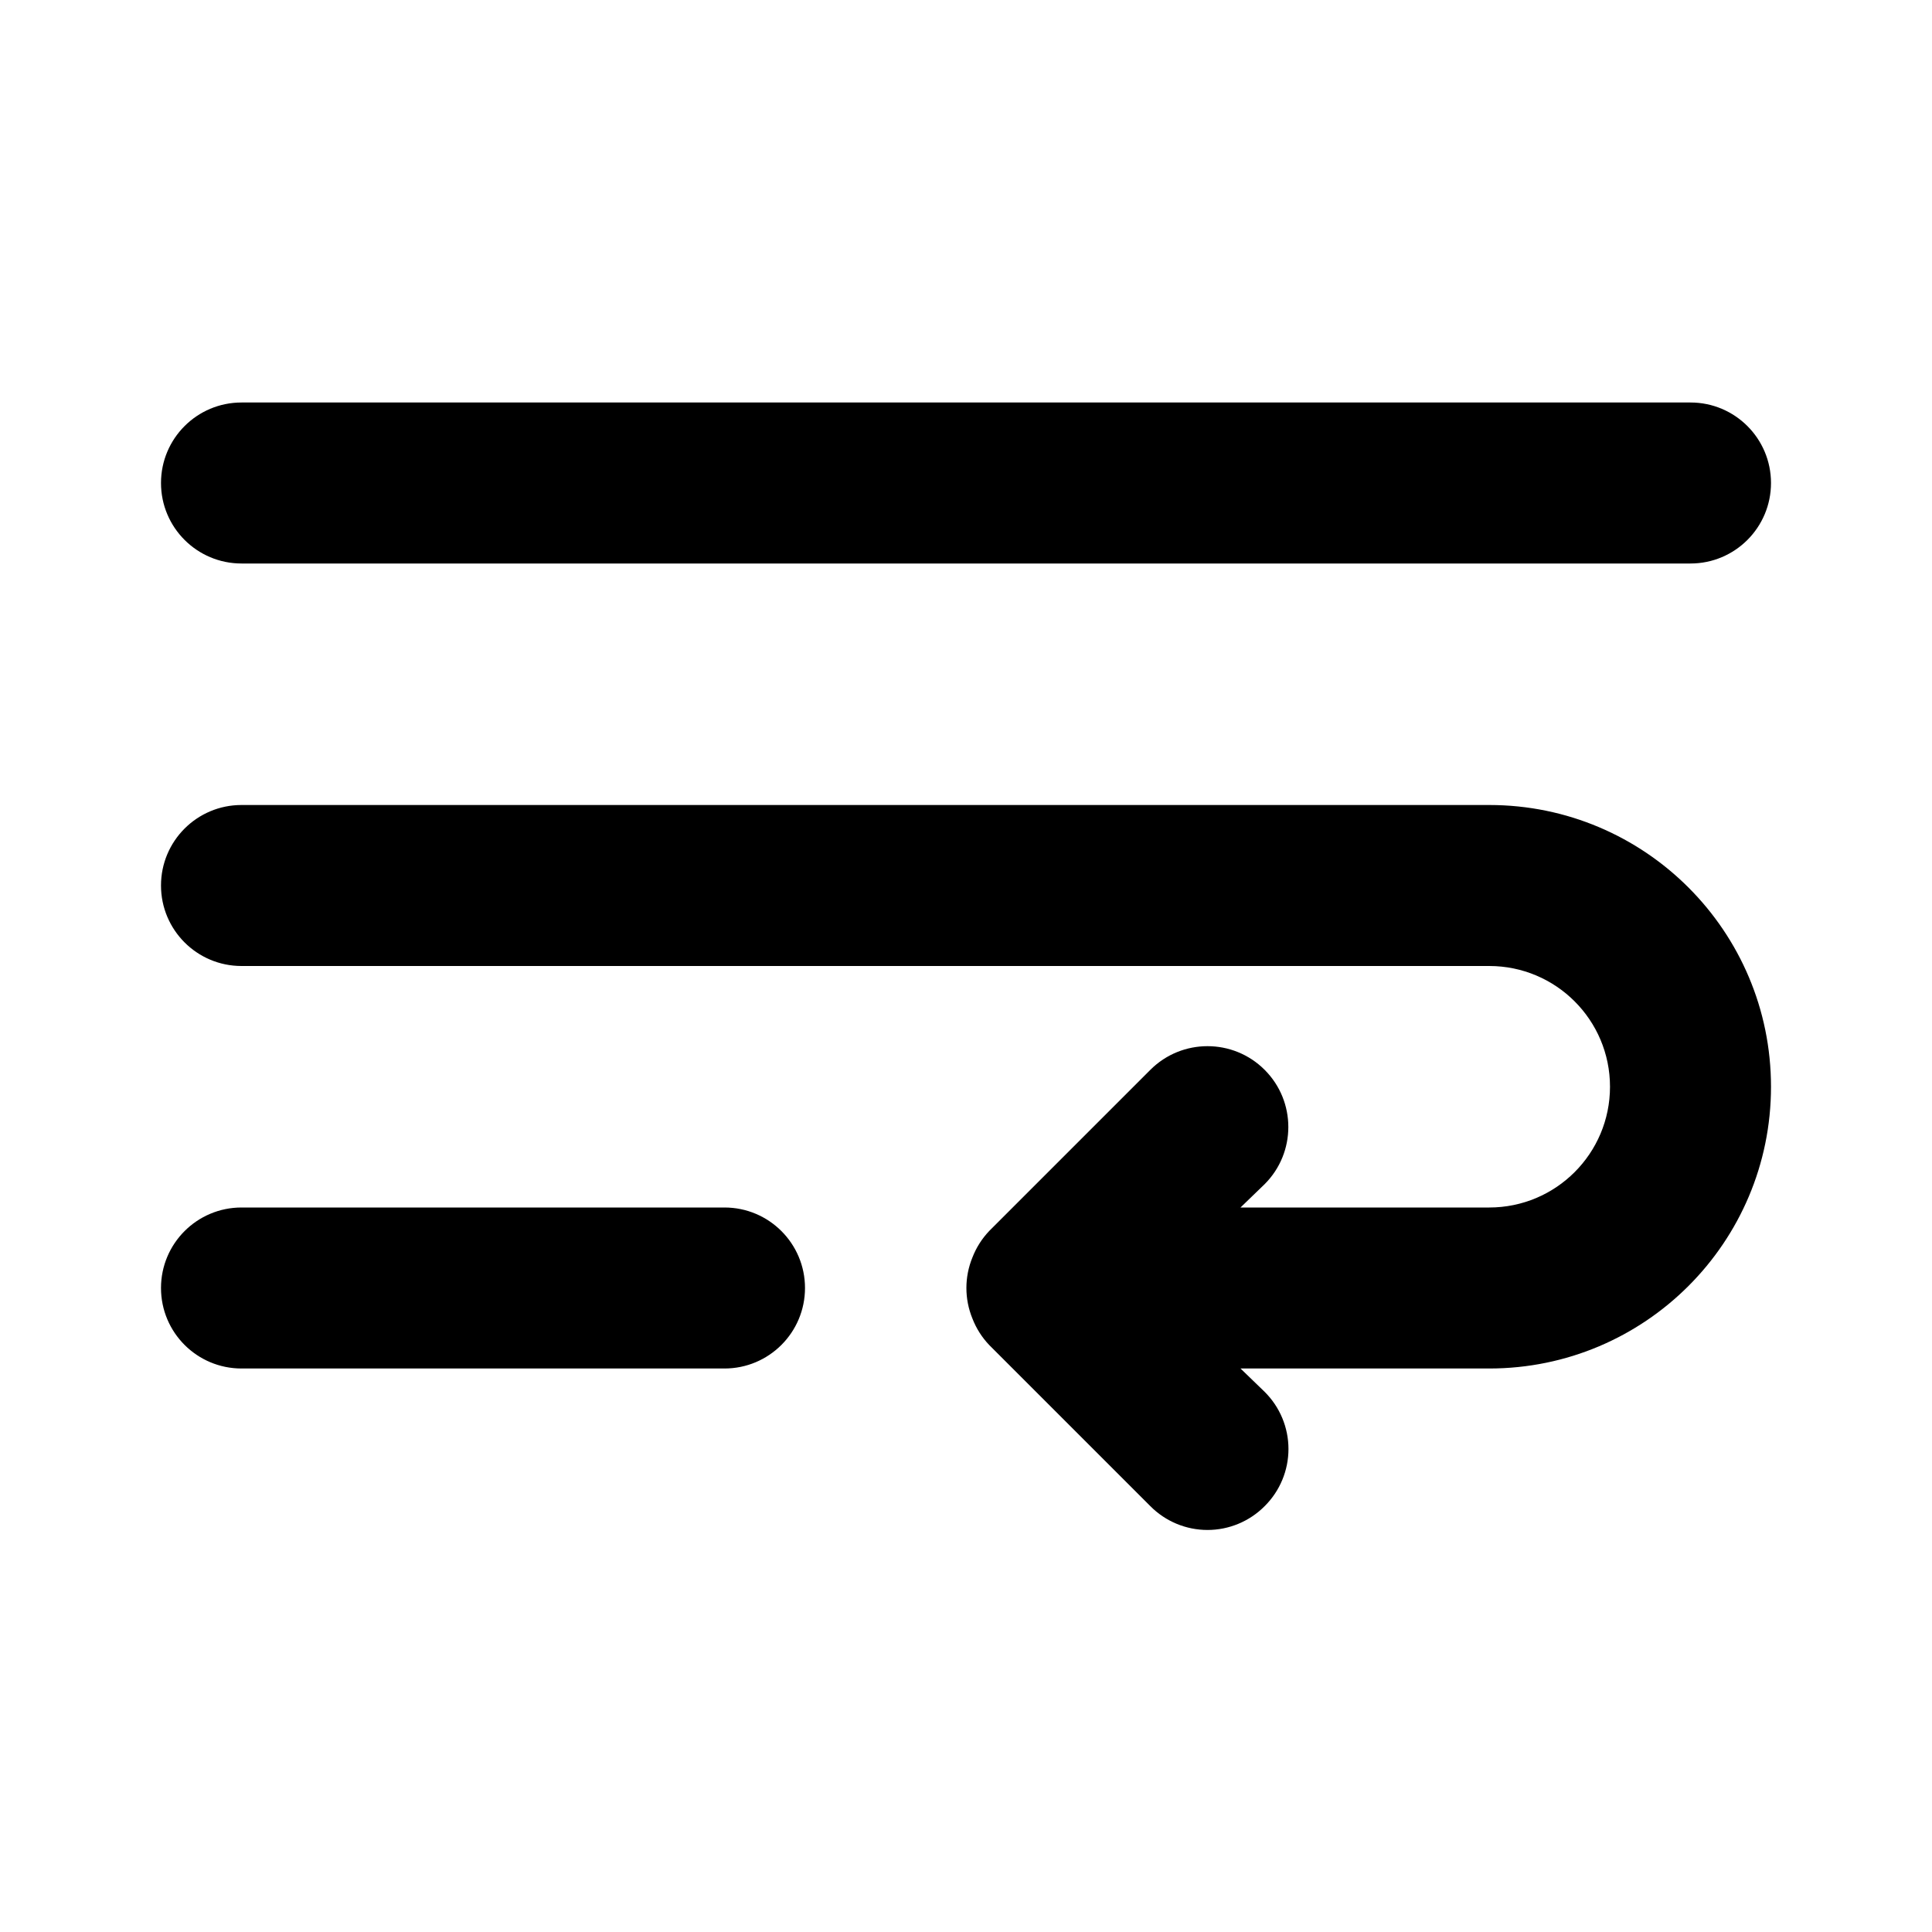
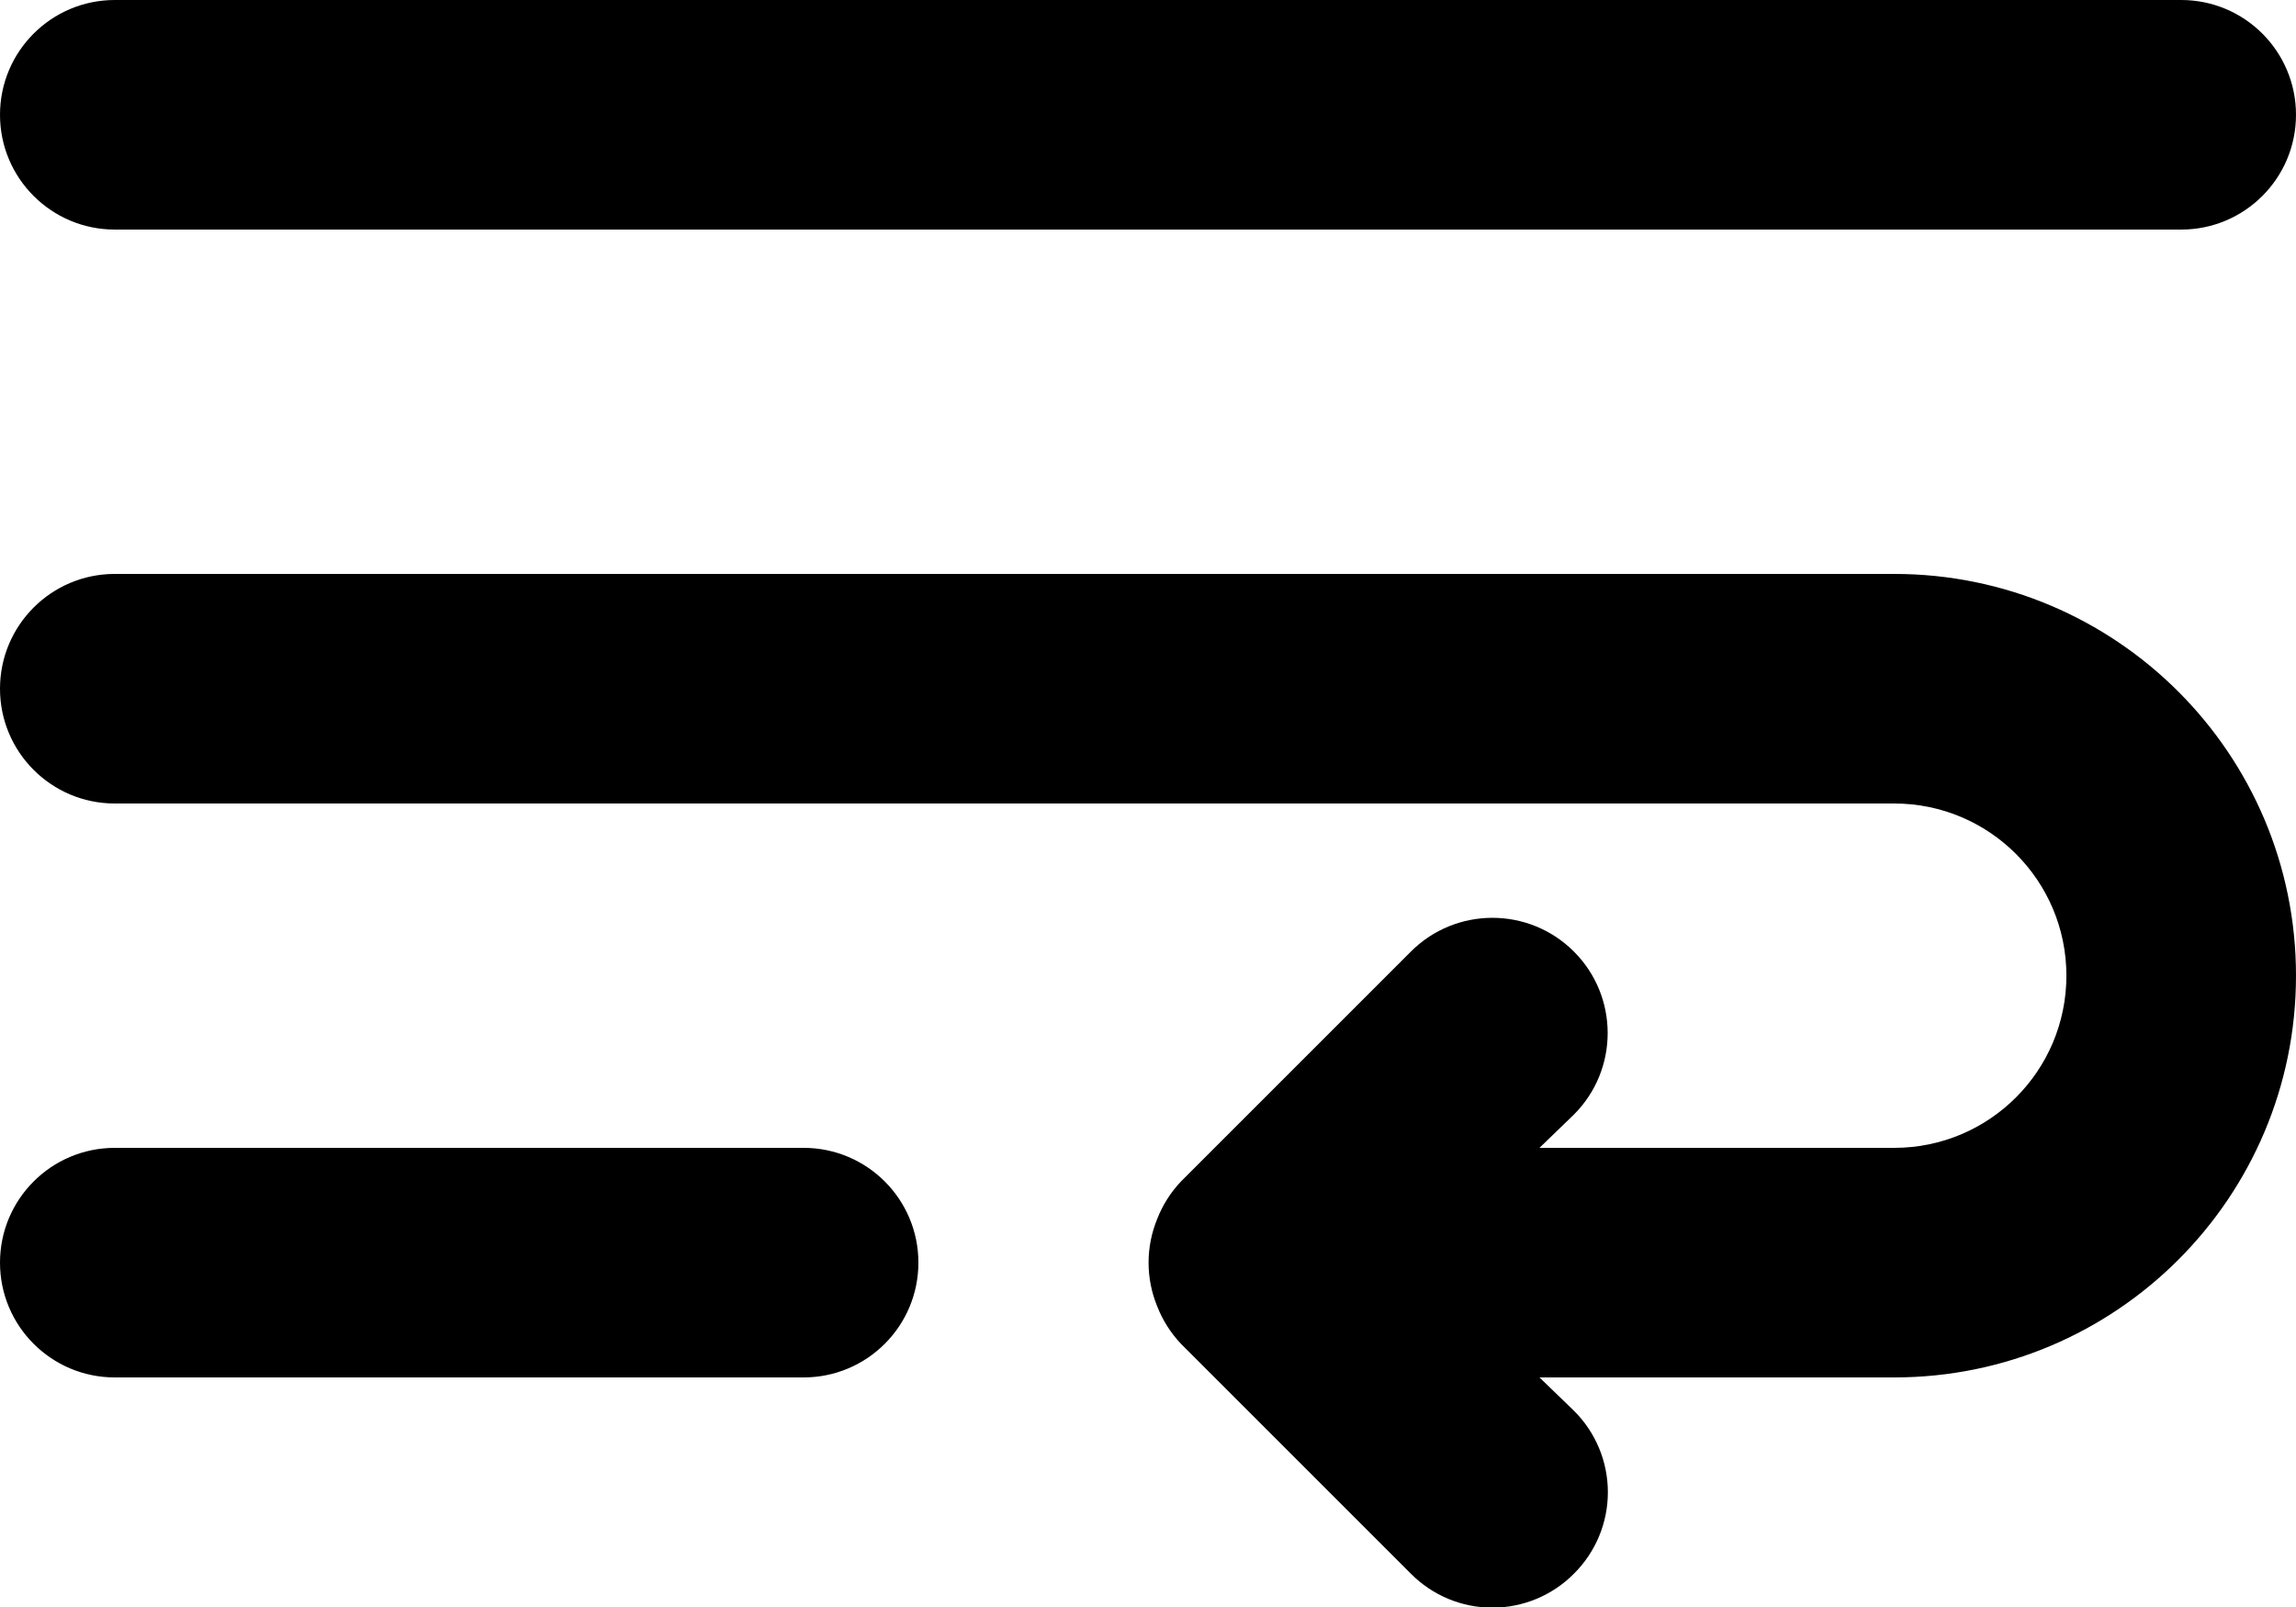
- <svg xmlns="http://www.w3.org/2000/svg" viewBox="0 0 24 24">
+ <svg xmlns="http://www.w3.org/2000/svg" width="100%" height="100%" viewBox="2 5 20 14" style="padding: 3px">
  <path fill="currentColor" d="M3,7H21a1,1,0,0,0,0-2H3A1,1,0,0,0,3,7Zm6,8H3a1,1,0,0,0,0,2H9a1,1,0,0,0,0-2Zm9.5-5H3a1,1,0,0,0,0,2H18.5a1.5,1.5,0,0,1,0,3H15.41l.3-.29a1,1,0,0,0-1.42-1.42l-2,2a1,1,0,0,0-.21.33,1,1,0,0,0,0,.76,1,1,0,0,0,.21.33l2,2a1,1,0,0,0,1.42,0,1,1,0,0,0,0-1.42l-.3-.29H18.5a3.5,3.5,0,0,0,0-7Z" />
</svg>
